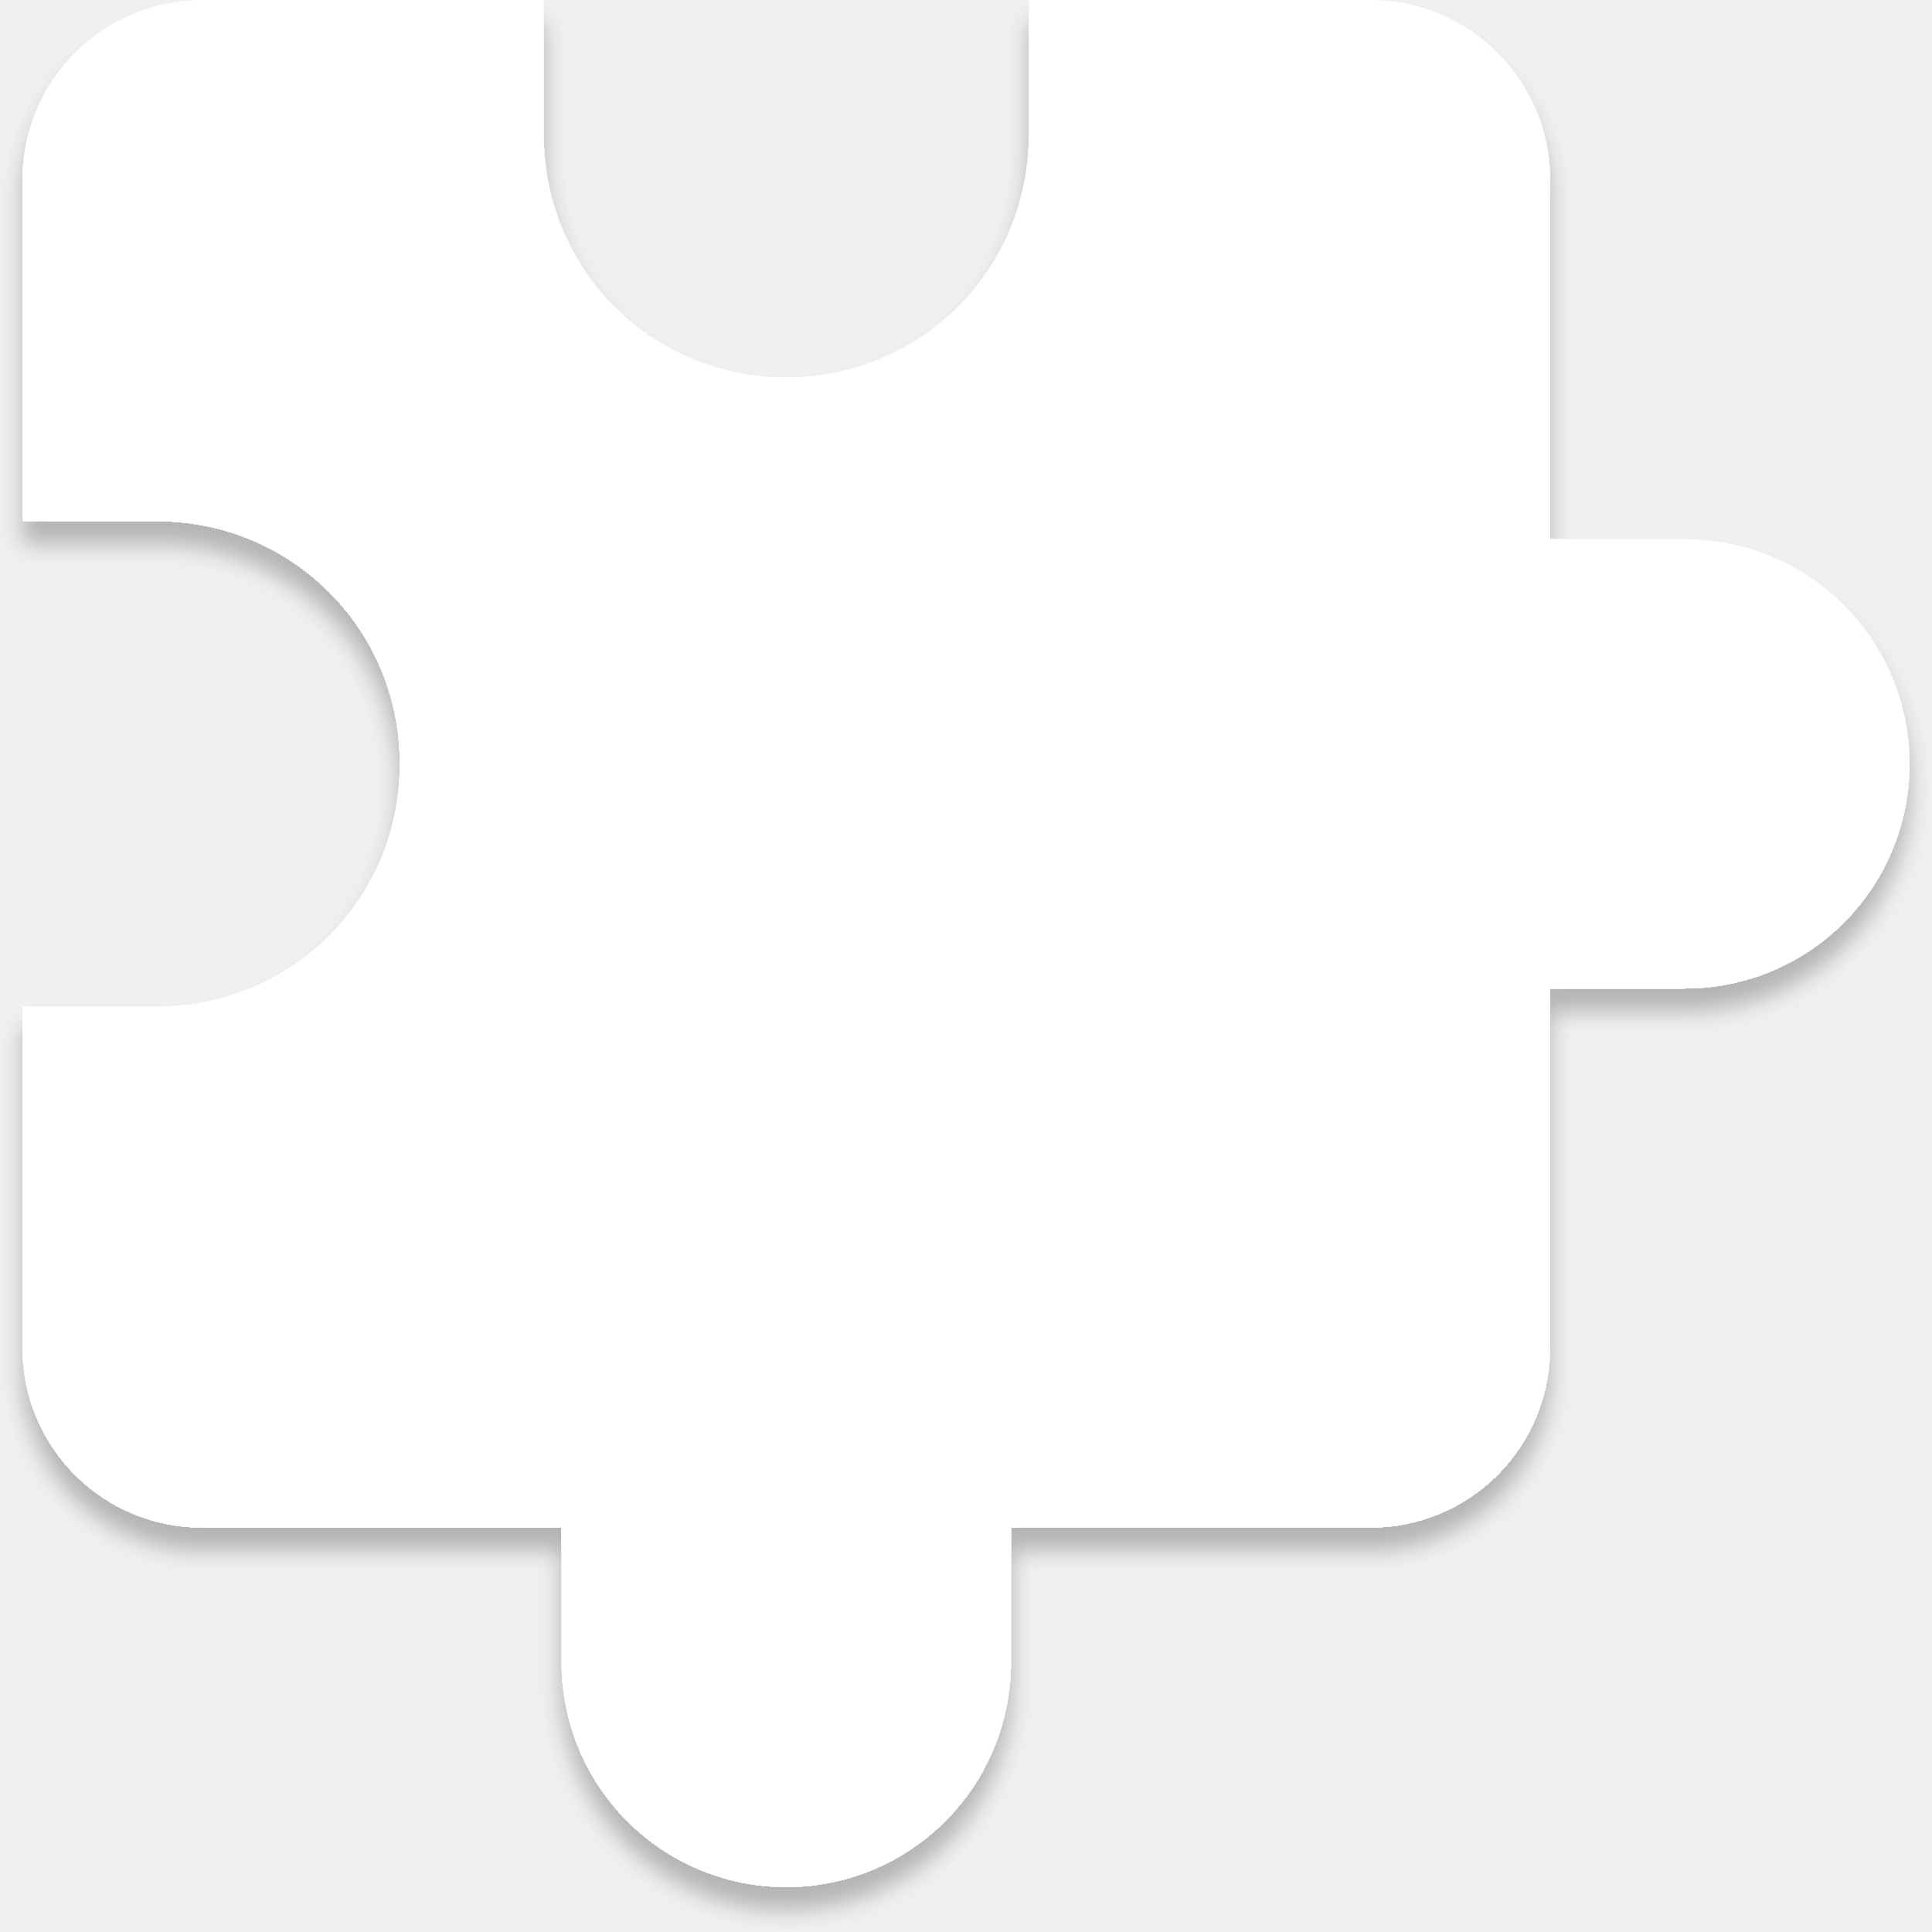
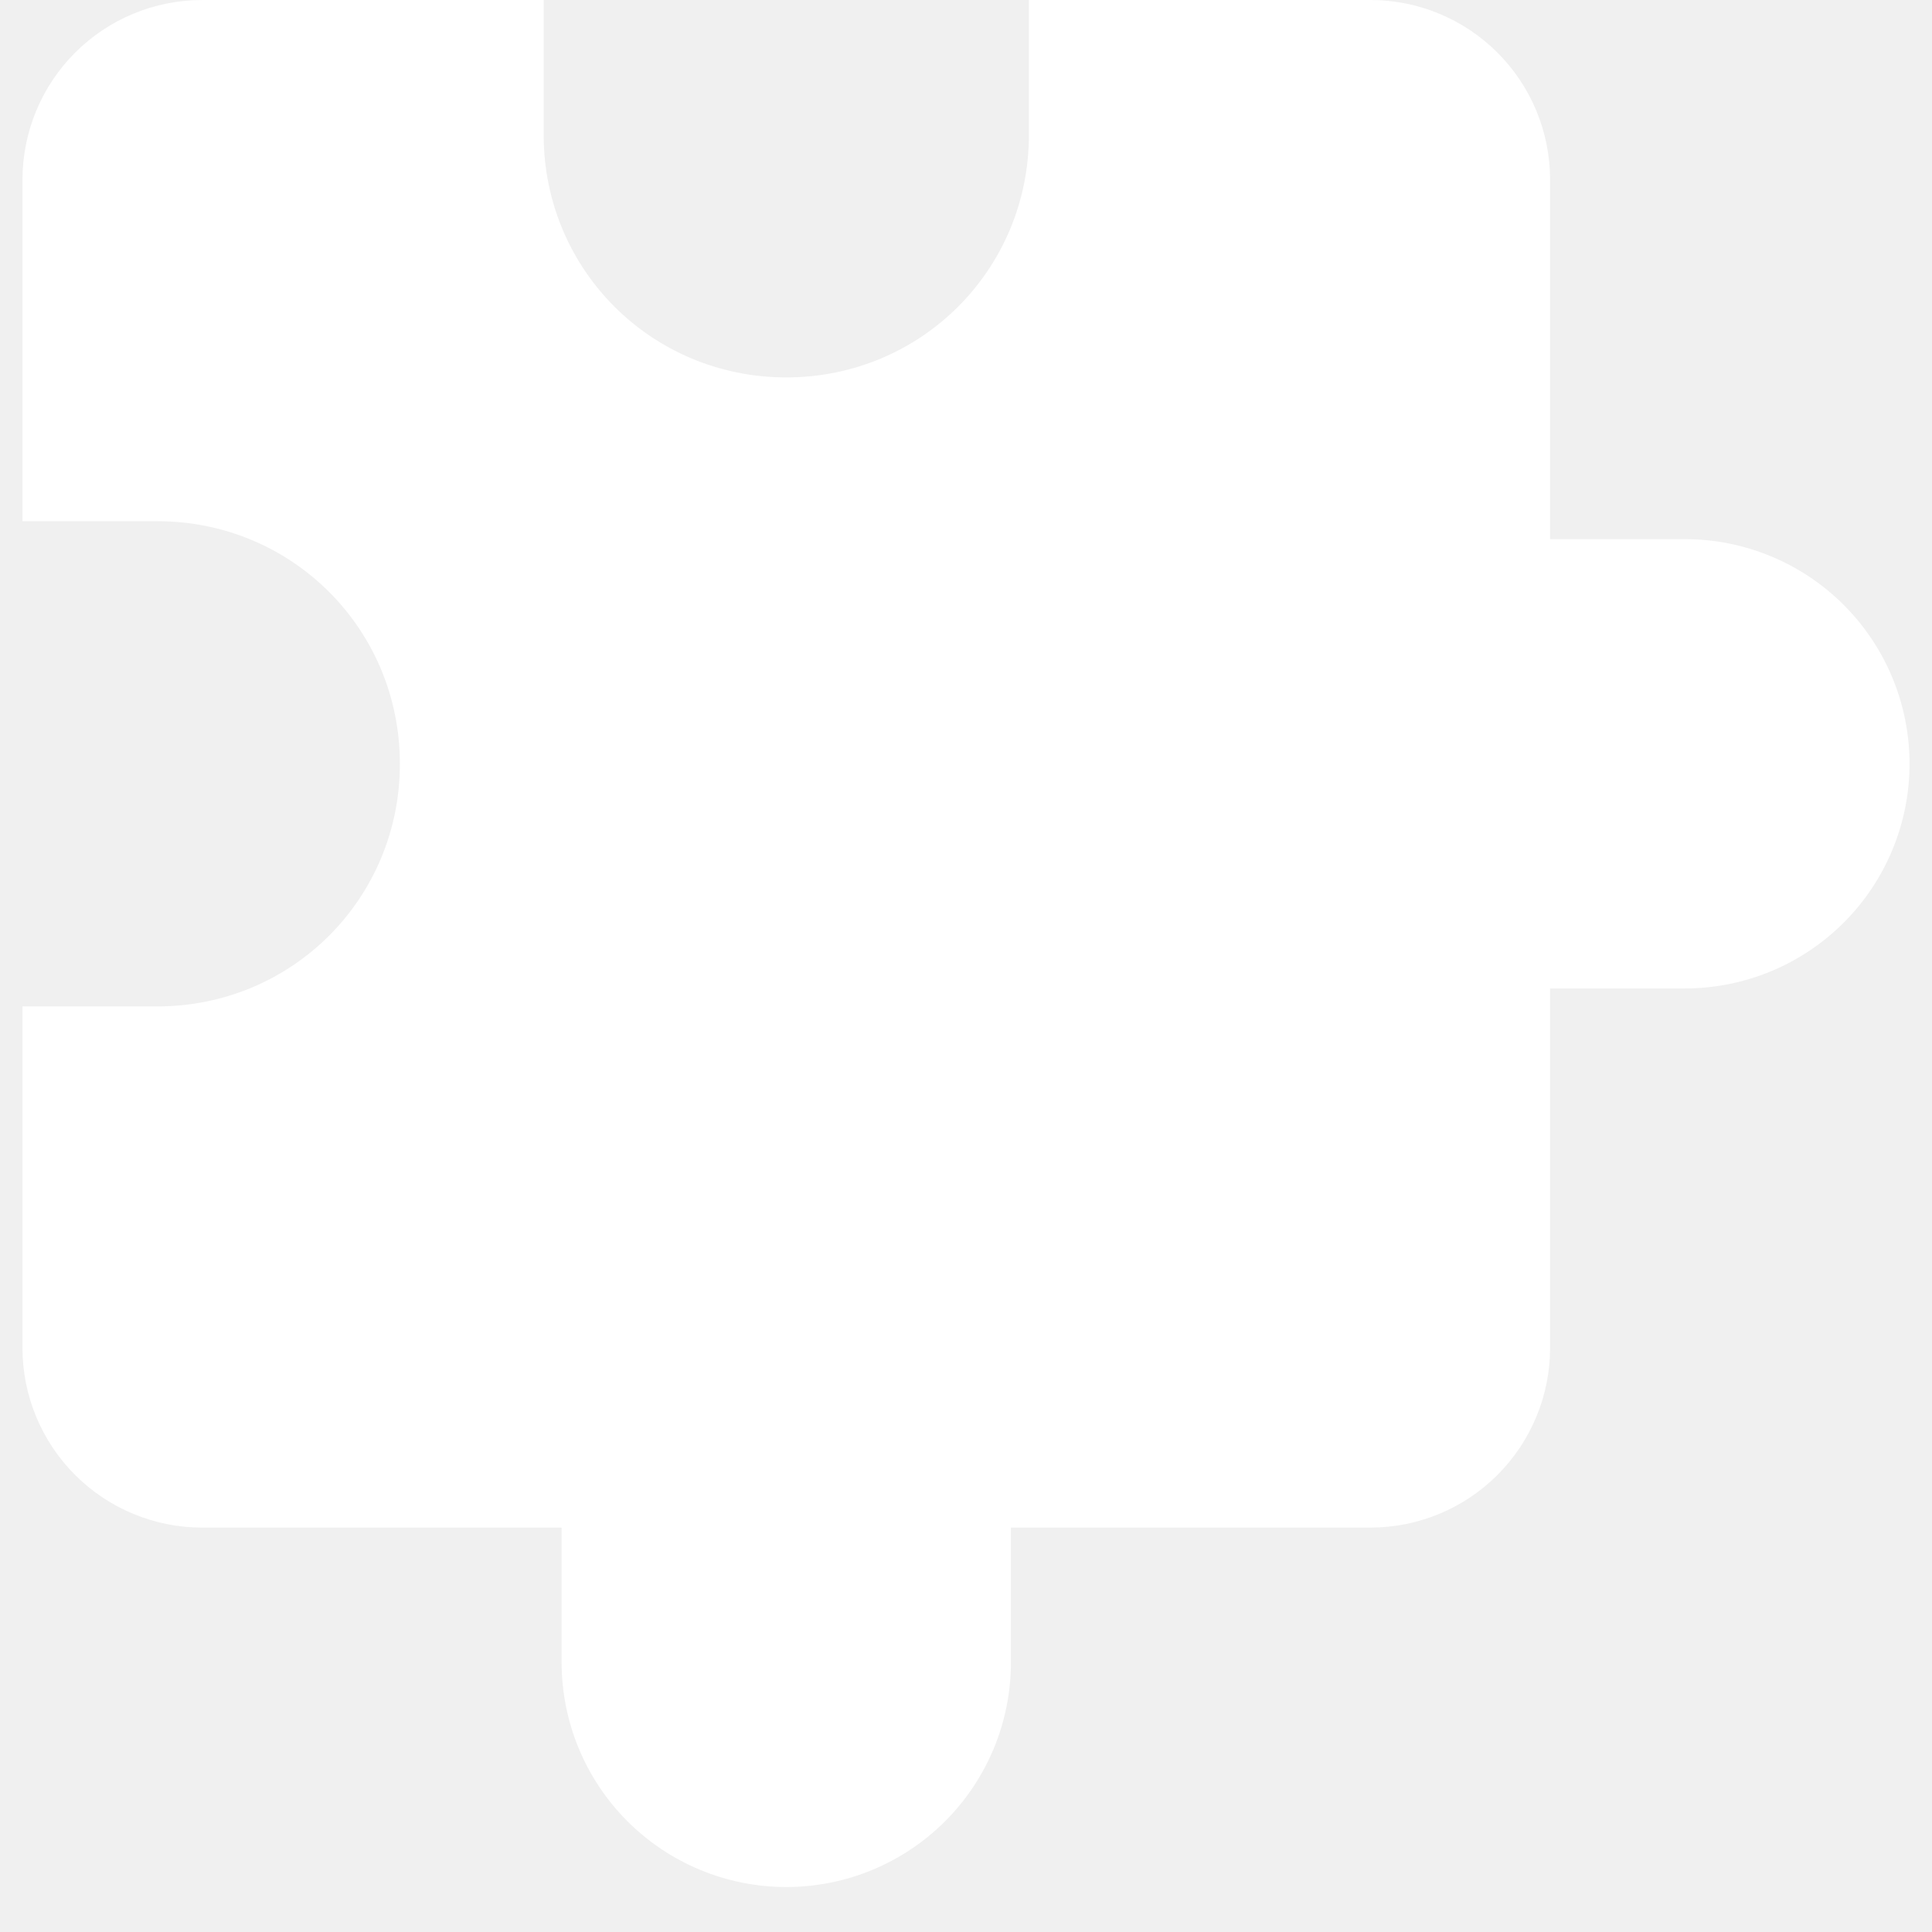
<svg xmlns="http://www.w3.org/2000/svg" preserveAspectRatio="none" overflow="visible" style="display: block;" width="297.681" height="297.675" viewBox="0 0 297.681 297.675" fill="none">
-   <g id="Union" filter="url(#filter0_d_0_4)">
+   <g id="Union">
    <path d="M211.147 2.06985e-09C218.491 -6.34482e-05 225.535 2.917 230.728 8.11C235.921 13.303 238.838 20.346 238.838 27.69L238.837 83.071H259.606C268.786 83.071 277.59 86.718 284.082 93.209C290.573 99.7 294.219 108.505 294.219 117.685C294.219 126.864 290.573 135.668 284.082 142.159C277.59 148.65 268.786 152.298 259.606 152.298H238.837L238.836 207.679C238.836 215.023 235.919 222.066 230.726 227.259C225.533 232.452 218.489 235.37 211.145 235.37H155.763V256.138C155.763 265.318 152.116 274.122 145.625 280.613C139.133 287.104 130.329 290.752 121.149 290.752C111.969 290.752 103.165 287.105 96.673 280.614C90.182 274.123 86.535 265.319 86.535 256.139V235.371H31.153C23.809 235.371 16.766 232.454 11.573 227.261C6.38 222.068 3.461 215.025 3.461 207.681L3.462 155.069H24.231C44.999 155.069 61.614 138.454 61.614 117.687C61.614 96.919 44.999 80.305 24.231 80.305H3.463V27.692C3.464 20.349 6.381 13.305 11.574 8.112C16.767 2.919 23.811 0.002 31.155 0.002H83.768V20.77C83.768 41.537 100.383 58.151 121.151 58.151C141.919 58.151 158.534 41.536 158.534 20.769V0.001L211.147 2.06985e-09Z" fill="white" />
  </g>
  <defs>
    <filter id="filter0_d_0_4" x="-9.92562e-10" y="0" width="297.681" height="297.675" filterUnits="userSpaceOnUse" color-interpolation-filters="sRGB">
      <feFlood flood-opacity="0" result="BackgroundImageFix" />
      <feColorMatrix in="SourceAlpha" type="matrix" values="0 0 0 0 0 0 0 0 0 0 0 0 0 0 0 0 0 0 127 0" result="hardAlpha" />
      <feOffset dy="3.461" />
      <feGaussianBlur stdDeviation="1.731" />
      <feComposite in2="hardAlpha" operator="out" />
      <feColorMatrix type="matrix" values="0 0 0 0 0 0 0 0 0 0 0 0 0 0 0 0 0 0 0.25 0" />
      <feBlend mode="normal" in2="BackgroundImageFix" result="effect1_dropShadow_0_4" />
      <feBlend mode="normal" in="SourceGraphic" in2="effect1_dropShadow_0_4" result="shape" />
    </filter>
  </defs>
</svg>
